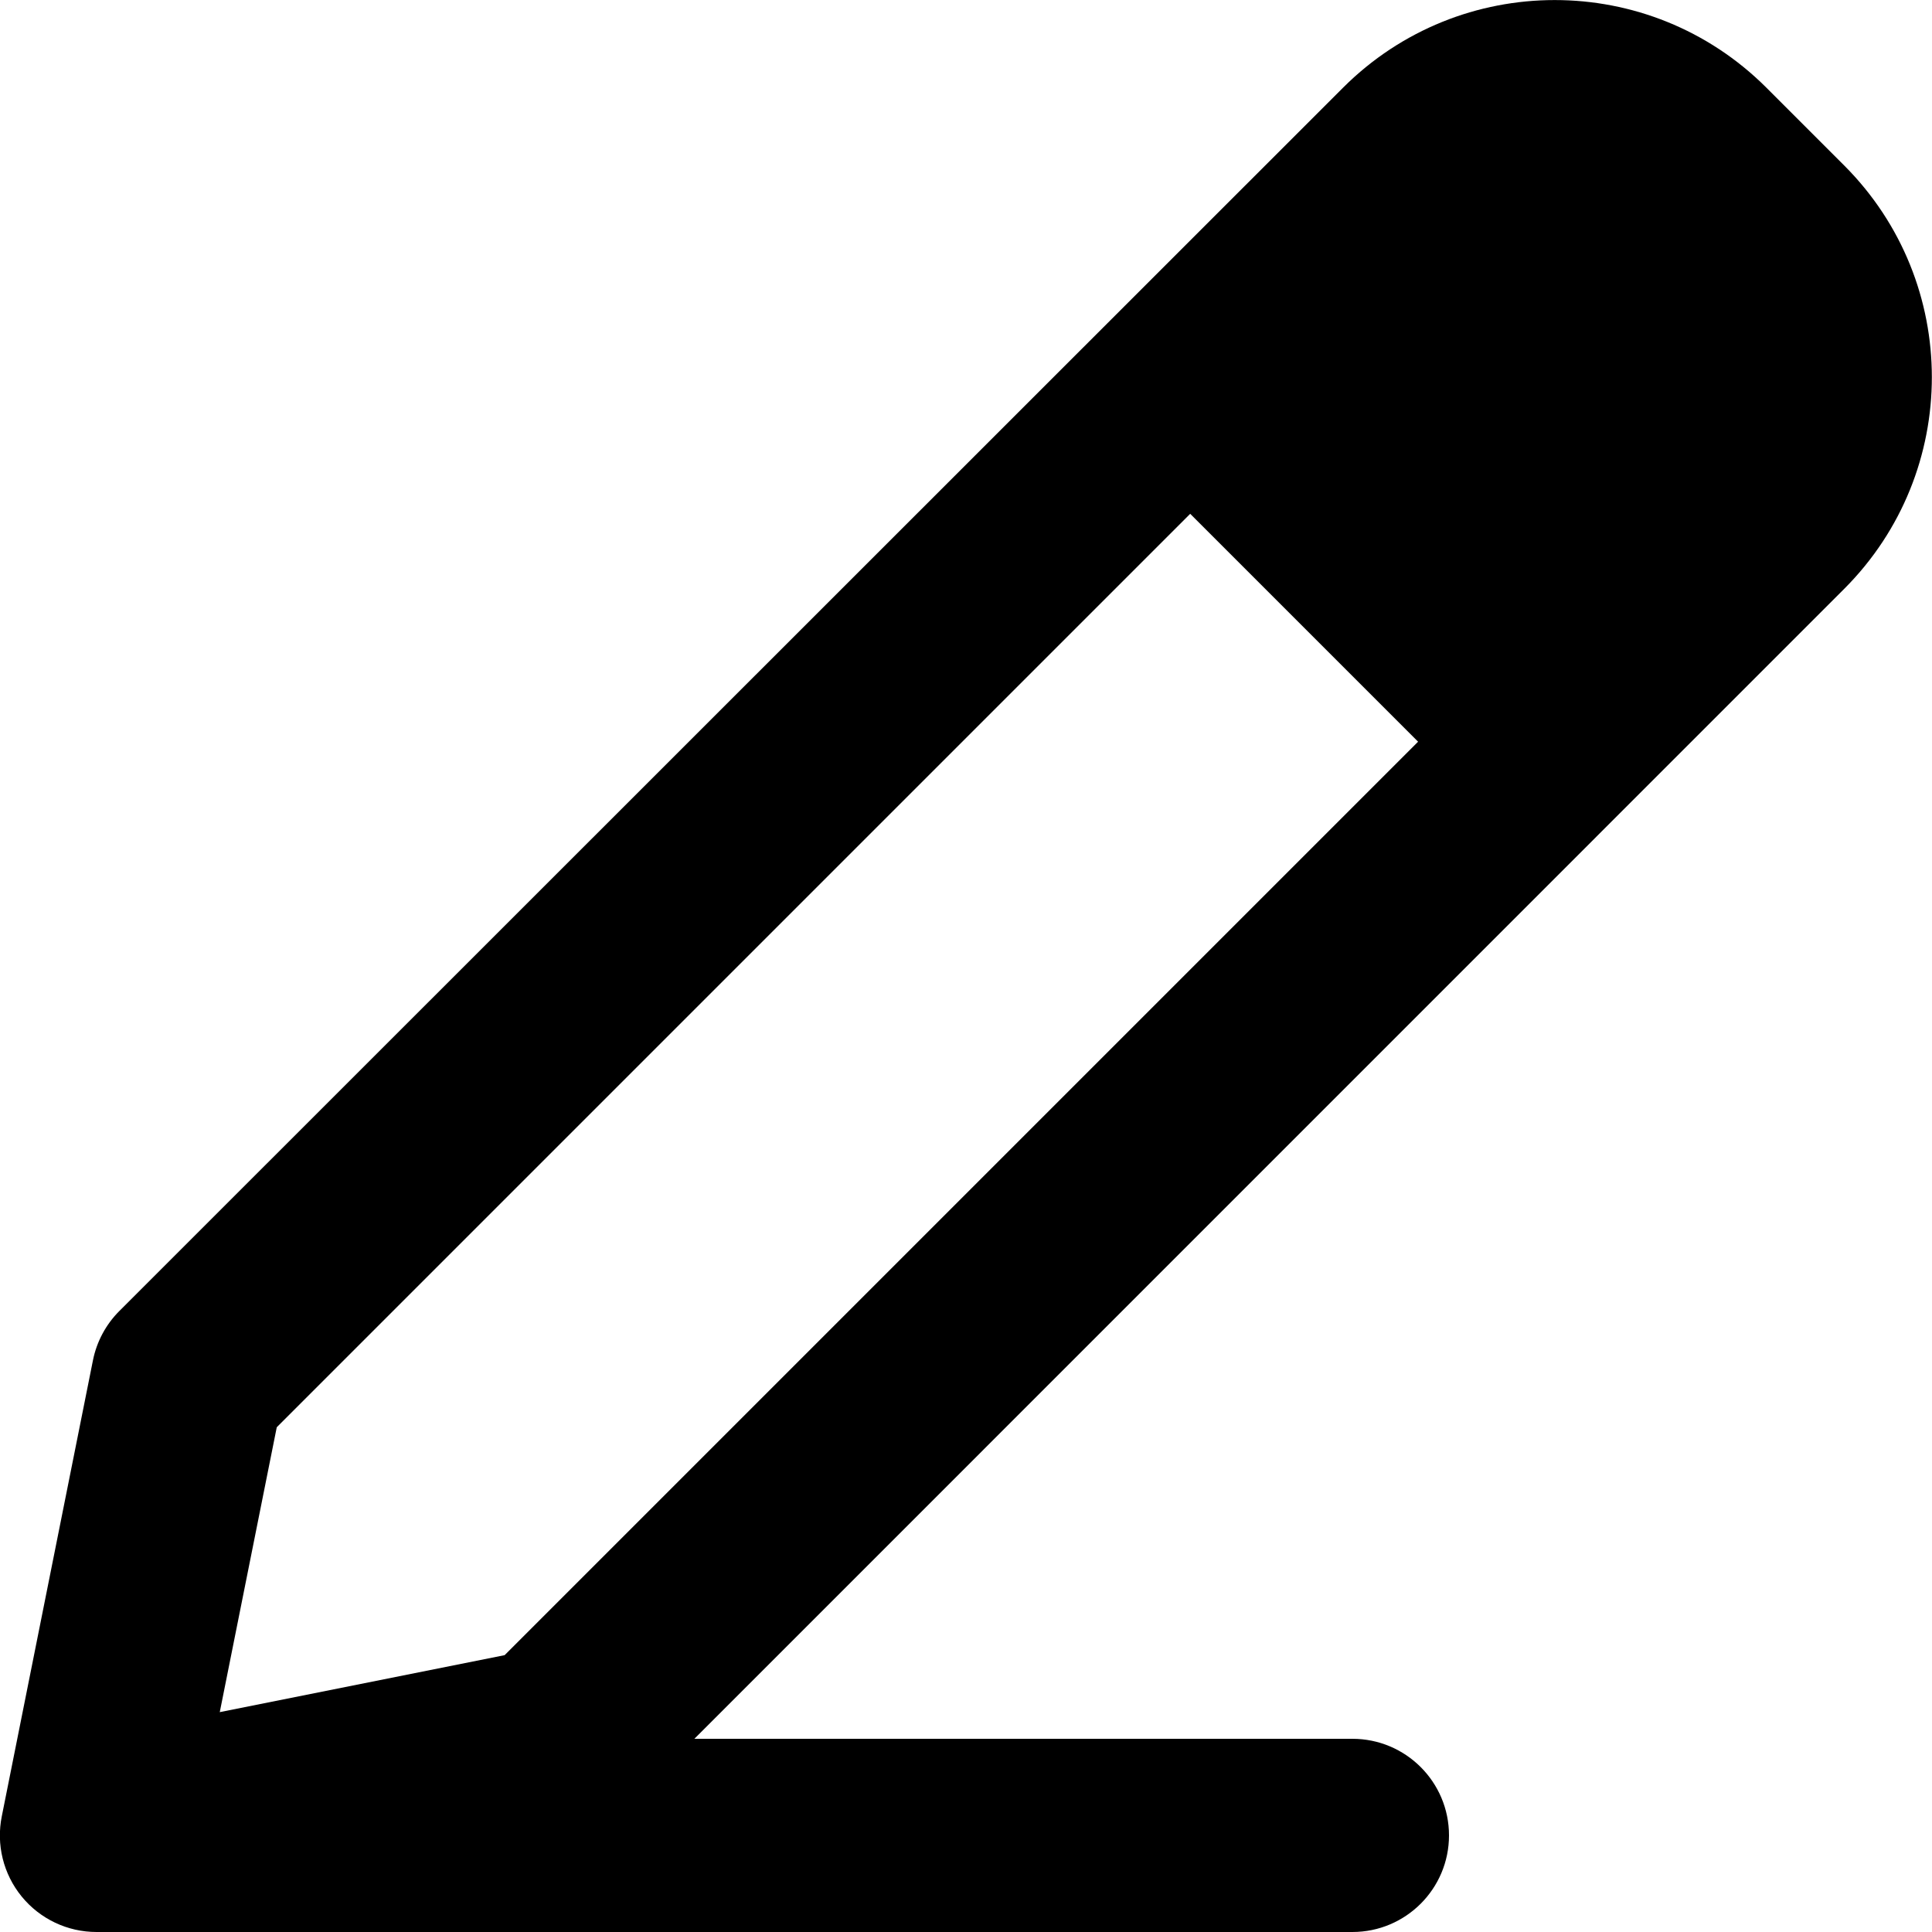
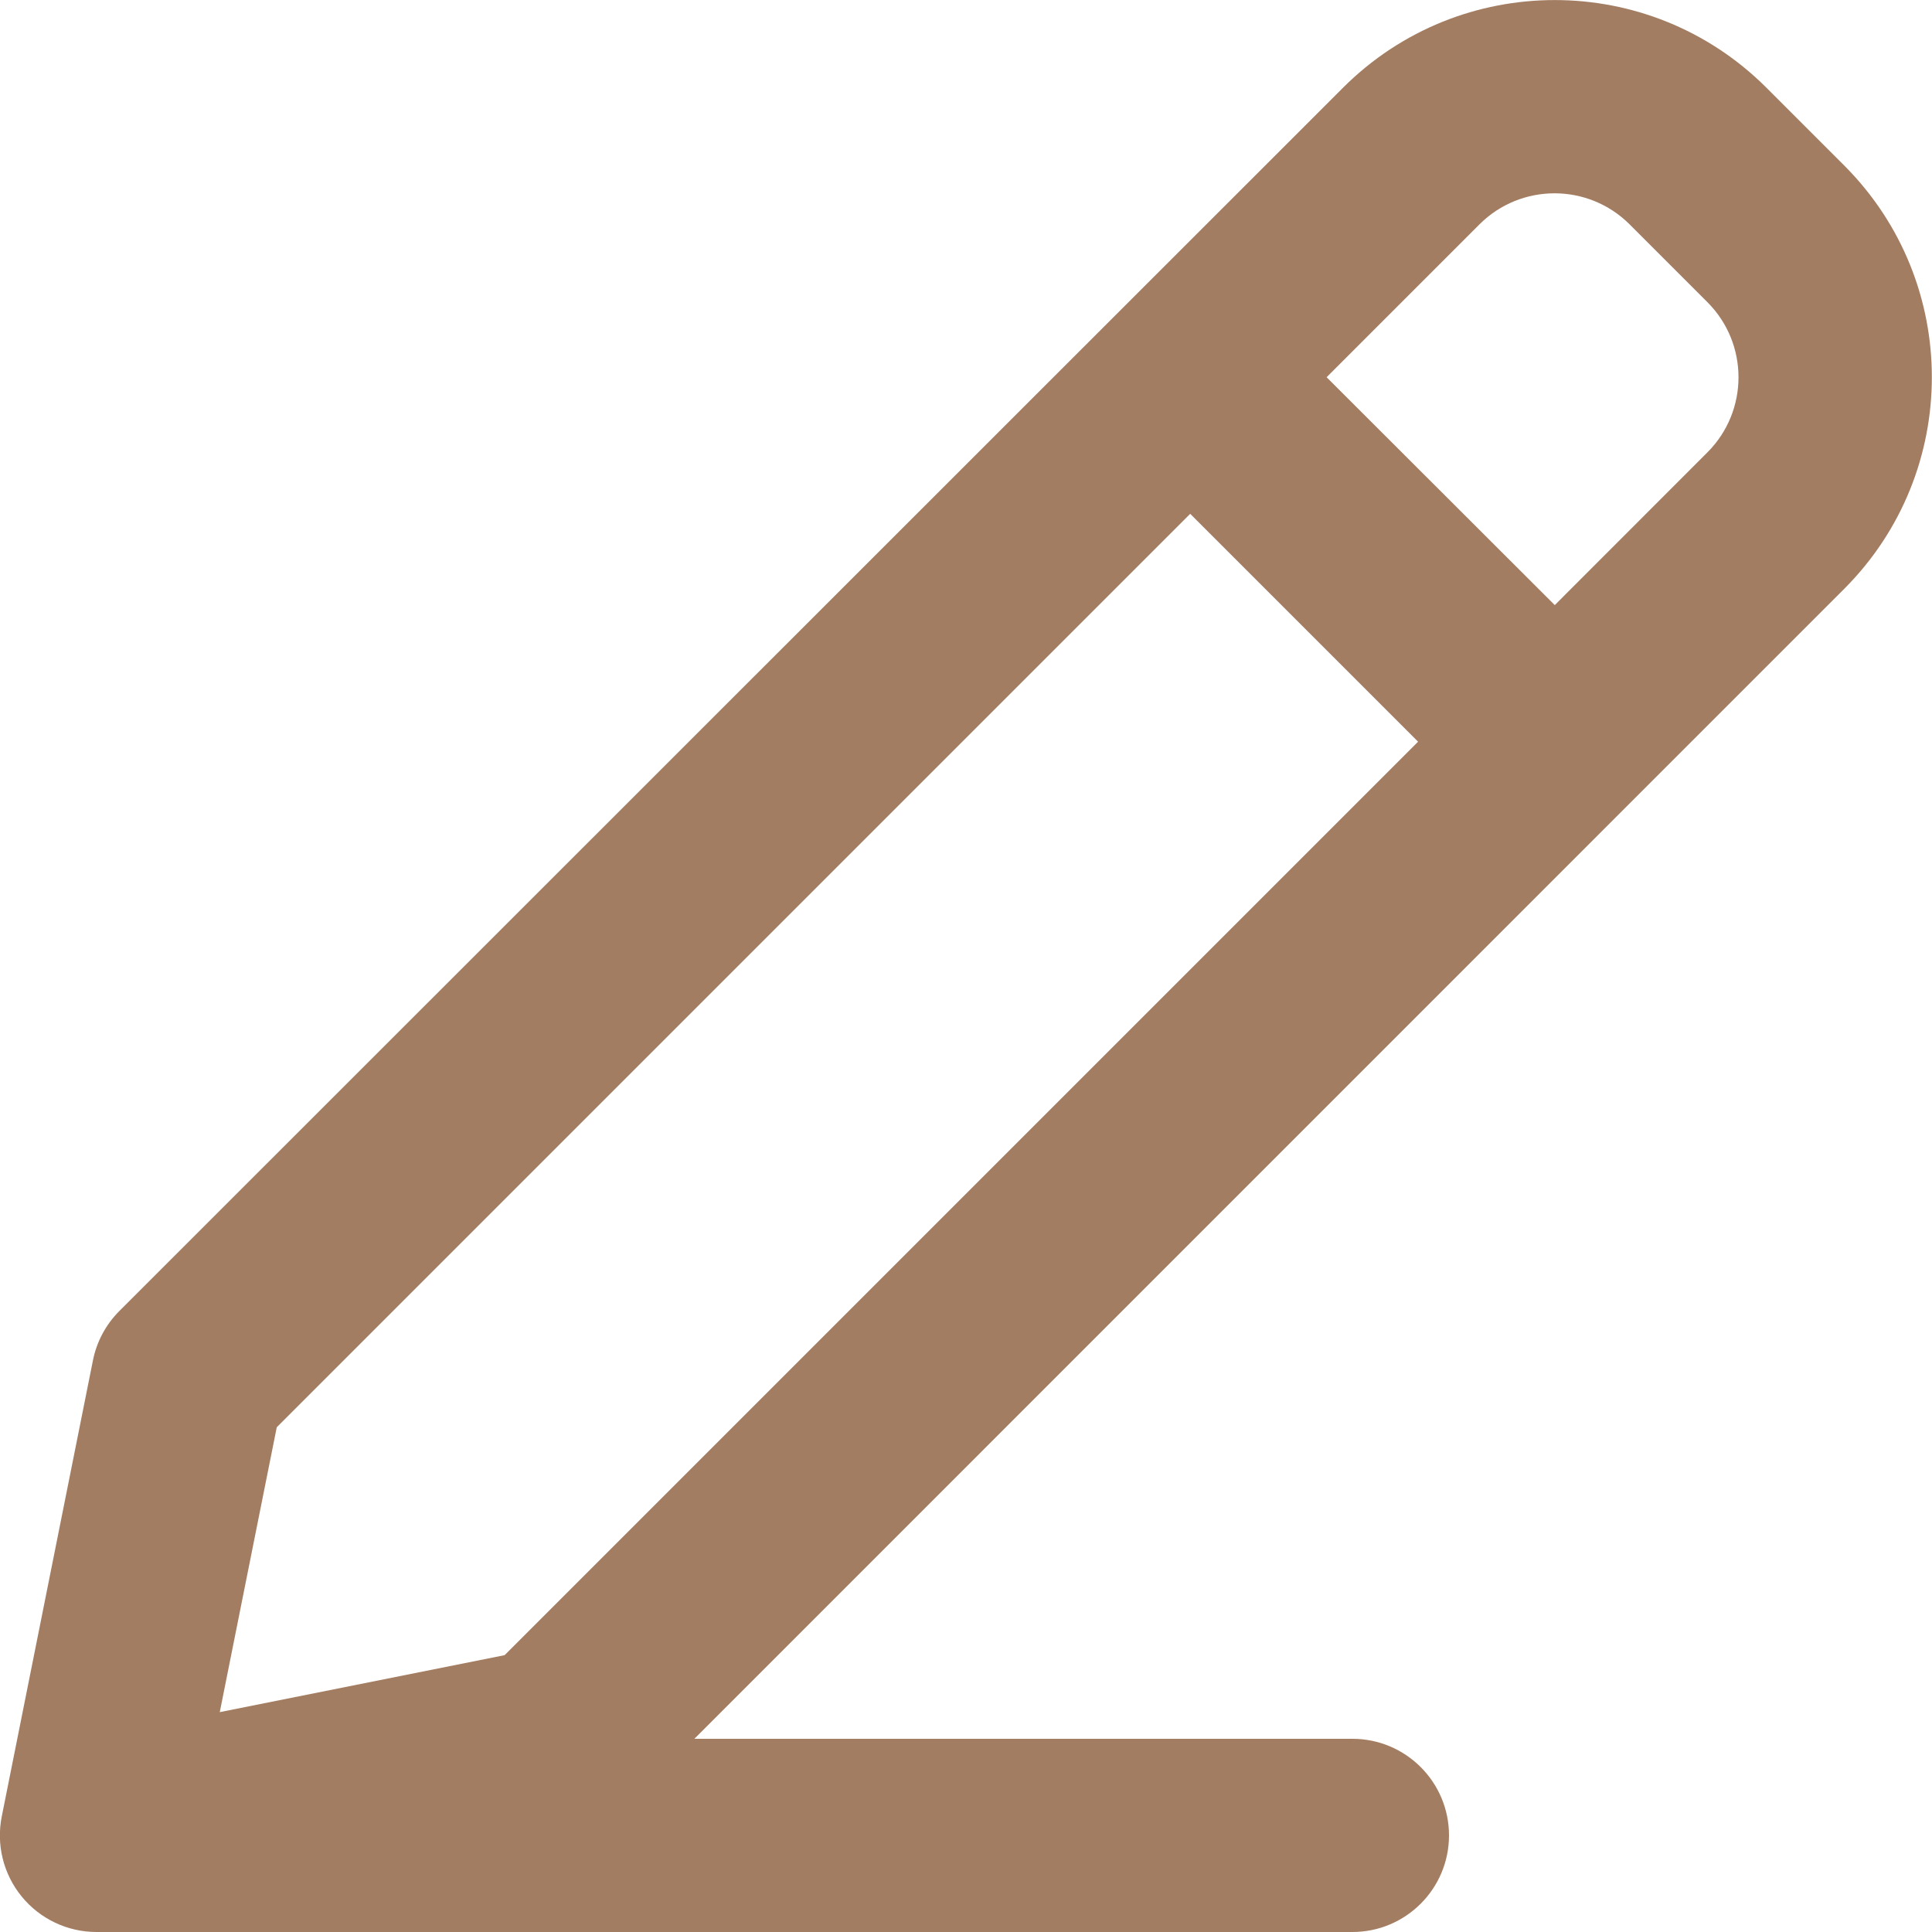
<svg xmlns="http://www.w3.org/2000/svg" width="20" height="20" viewBox="0 0 20 20">
-   <path data-name="패스 984" d="M56.572 43.573a3.1 3.1 0 0 1 4.379 0l.809.809a3.1 3.1 0 0 1 0 4.379L49.855 60.667h6.812a1 1 0 1 1 0 2h-13a1 1 0 0 1-.981-1.2l.943-4.717a1 1 0 0 1 .273-.511zm-1.584 4.413-9.456 9.456-.59 2.949 2.949-.59 9.456-9.456zm3.774.945L56.4 46.572l1.584-1.584a1.1 1.1 0 0 1 1.551 0l.809.809a1.1 1.1 0 0 1 0 1.551z" transform="translate(-42.667 -42.667)" style="fill=#000" />
+   <path id="패스_984" data-name="패스 984" d="M56.572,43.573a3.1,3.1,0,0,1,4.379,0l.809.809a3.1,3.1,0,0,1,0,4.379L49.855,60.667h6.812a1,1,0,1,1,0,2h-13a1,1,0,0,1-.981-1.2l.943-4.717a1,1,0,0,1,.273-.511Zm-1.584,4.413-9.456,9.456-.59,2.949,2.949-.59,9.456-9.456Zm3.774.945L56.4,46.572l1.584-1.584a1.1,1.1,0,0,1,1.551,0l.809.809a1.1,1.1,0,0,1,0,1.551Z" transform="translate(-42.667 -42.667)" fill="#a37d62" fill-rule="evenodd" />
</svg>
